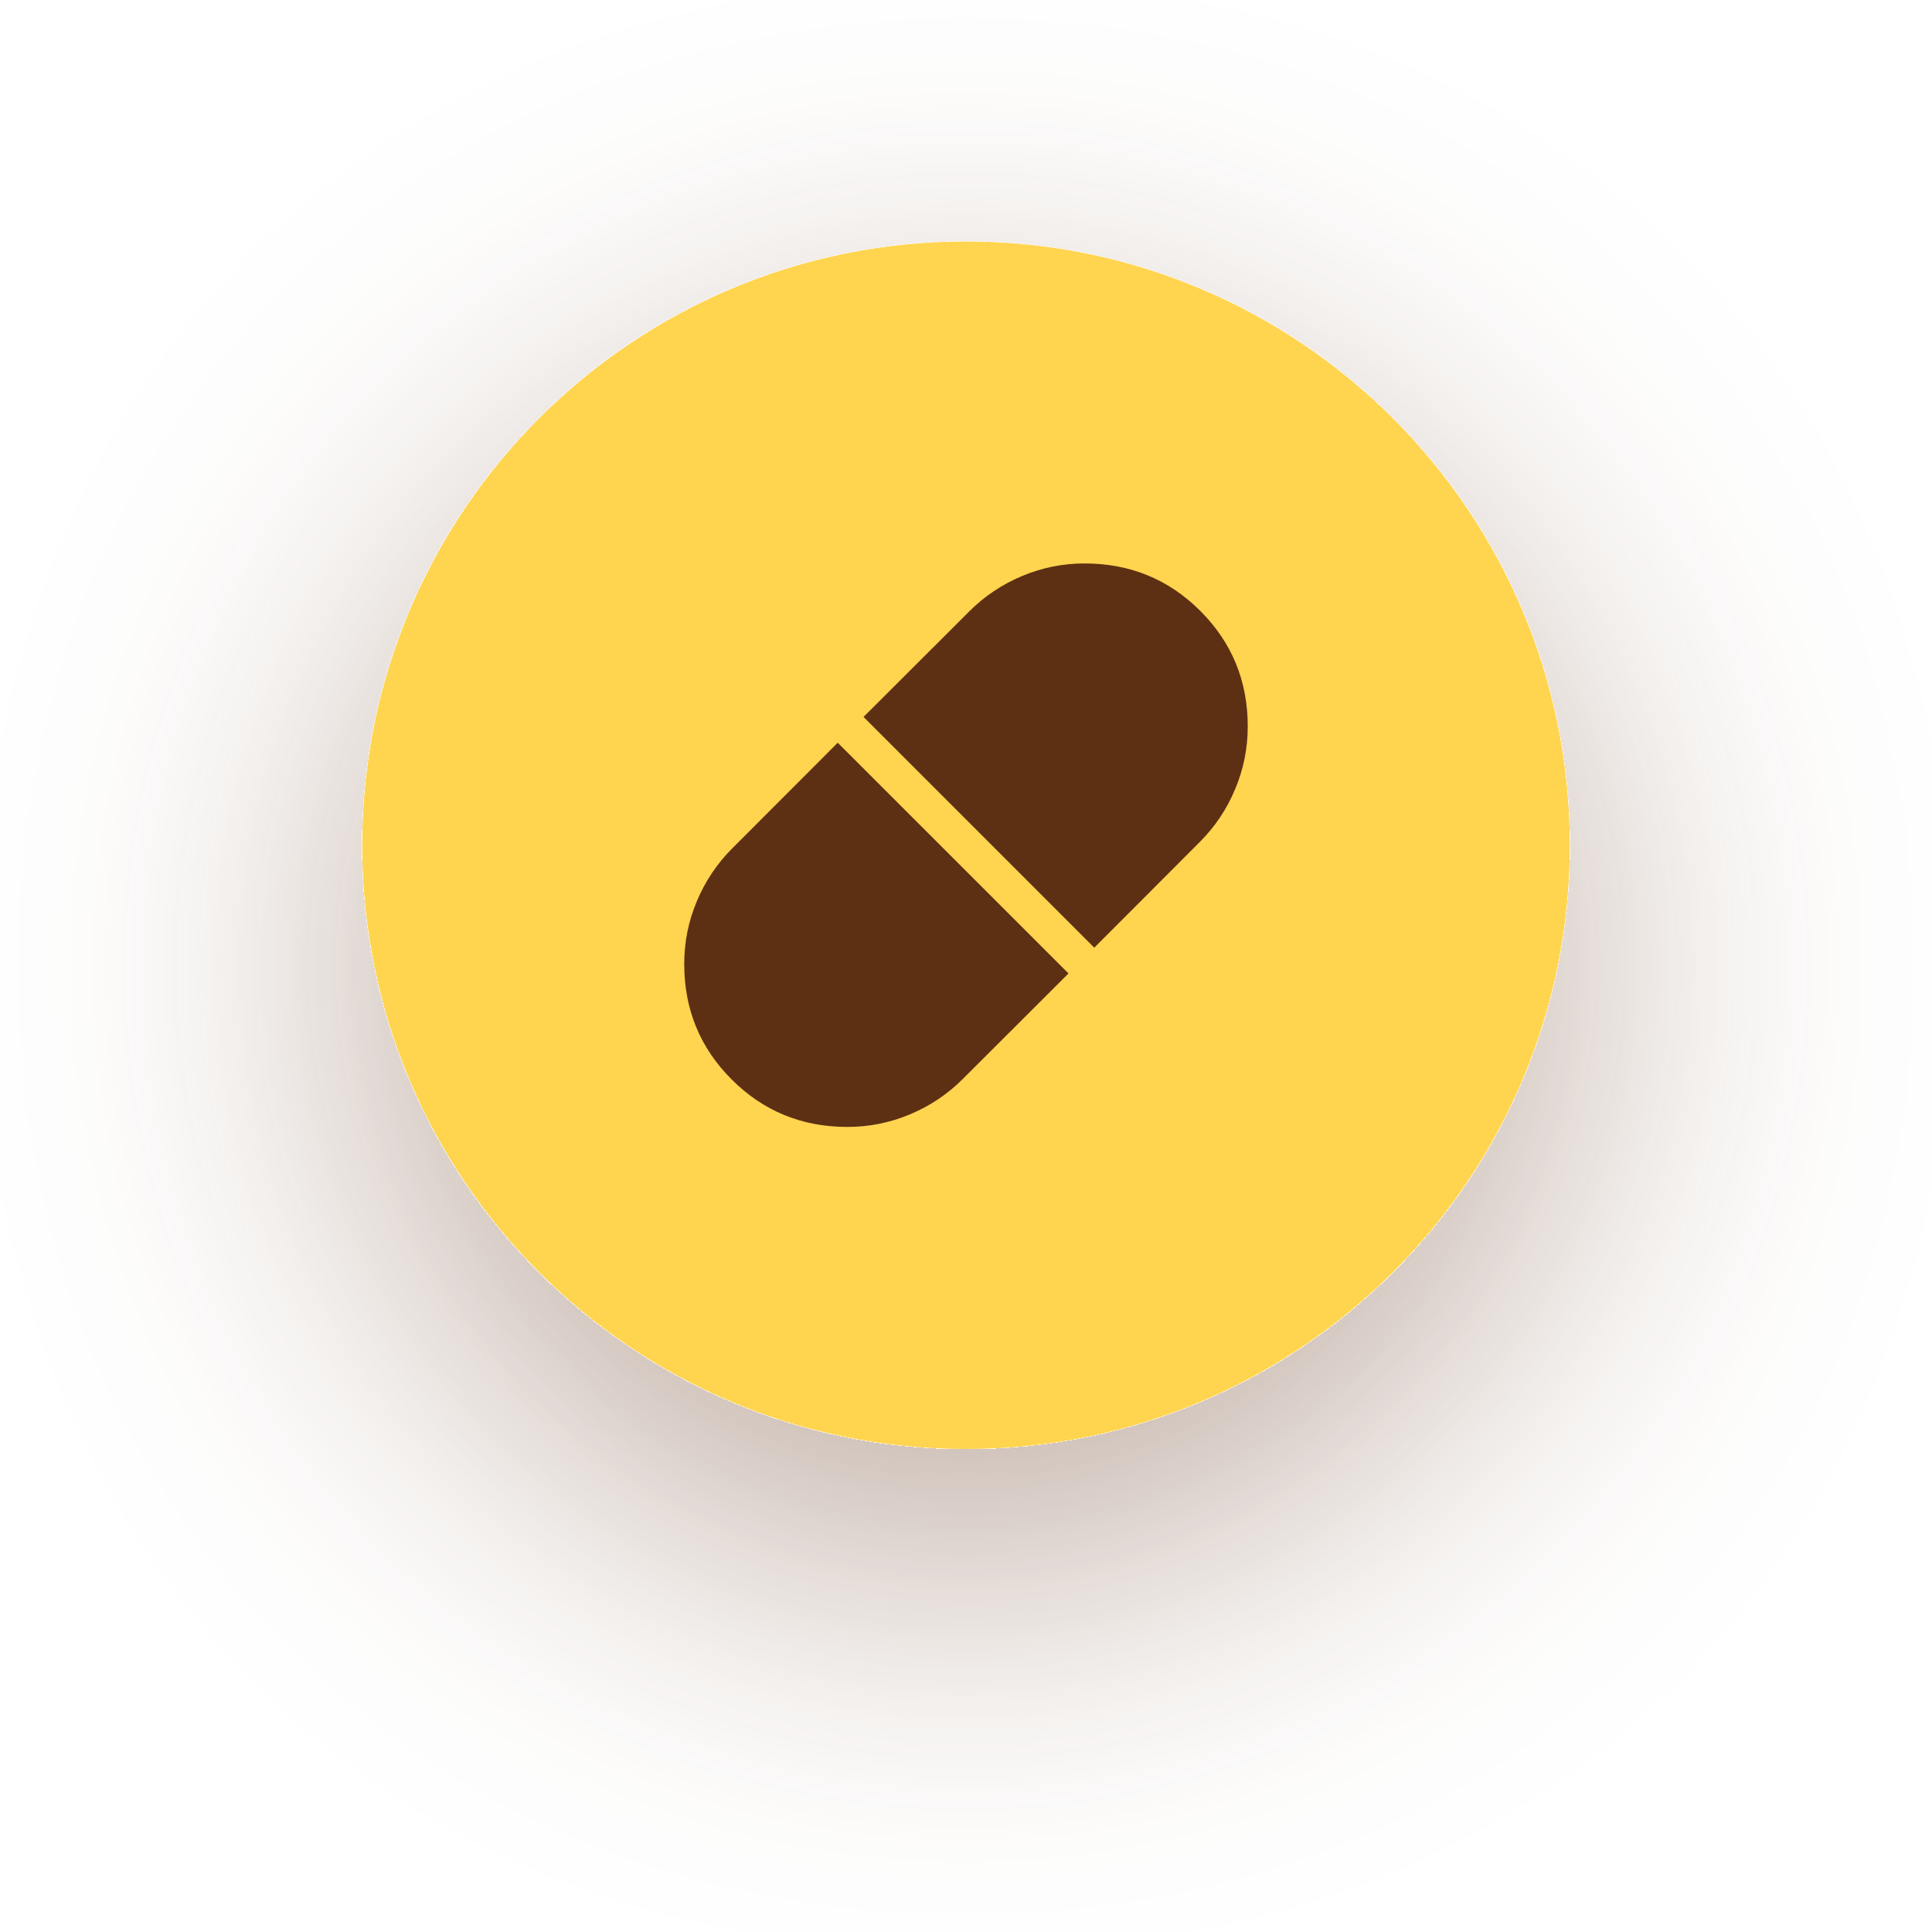
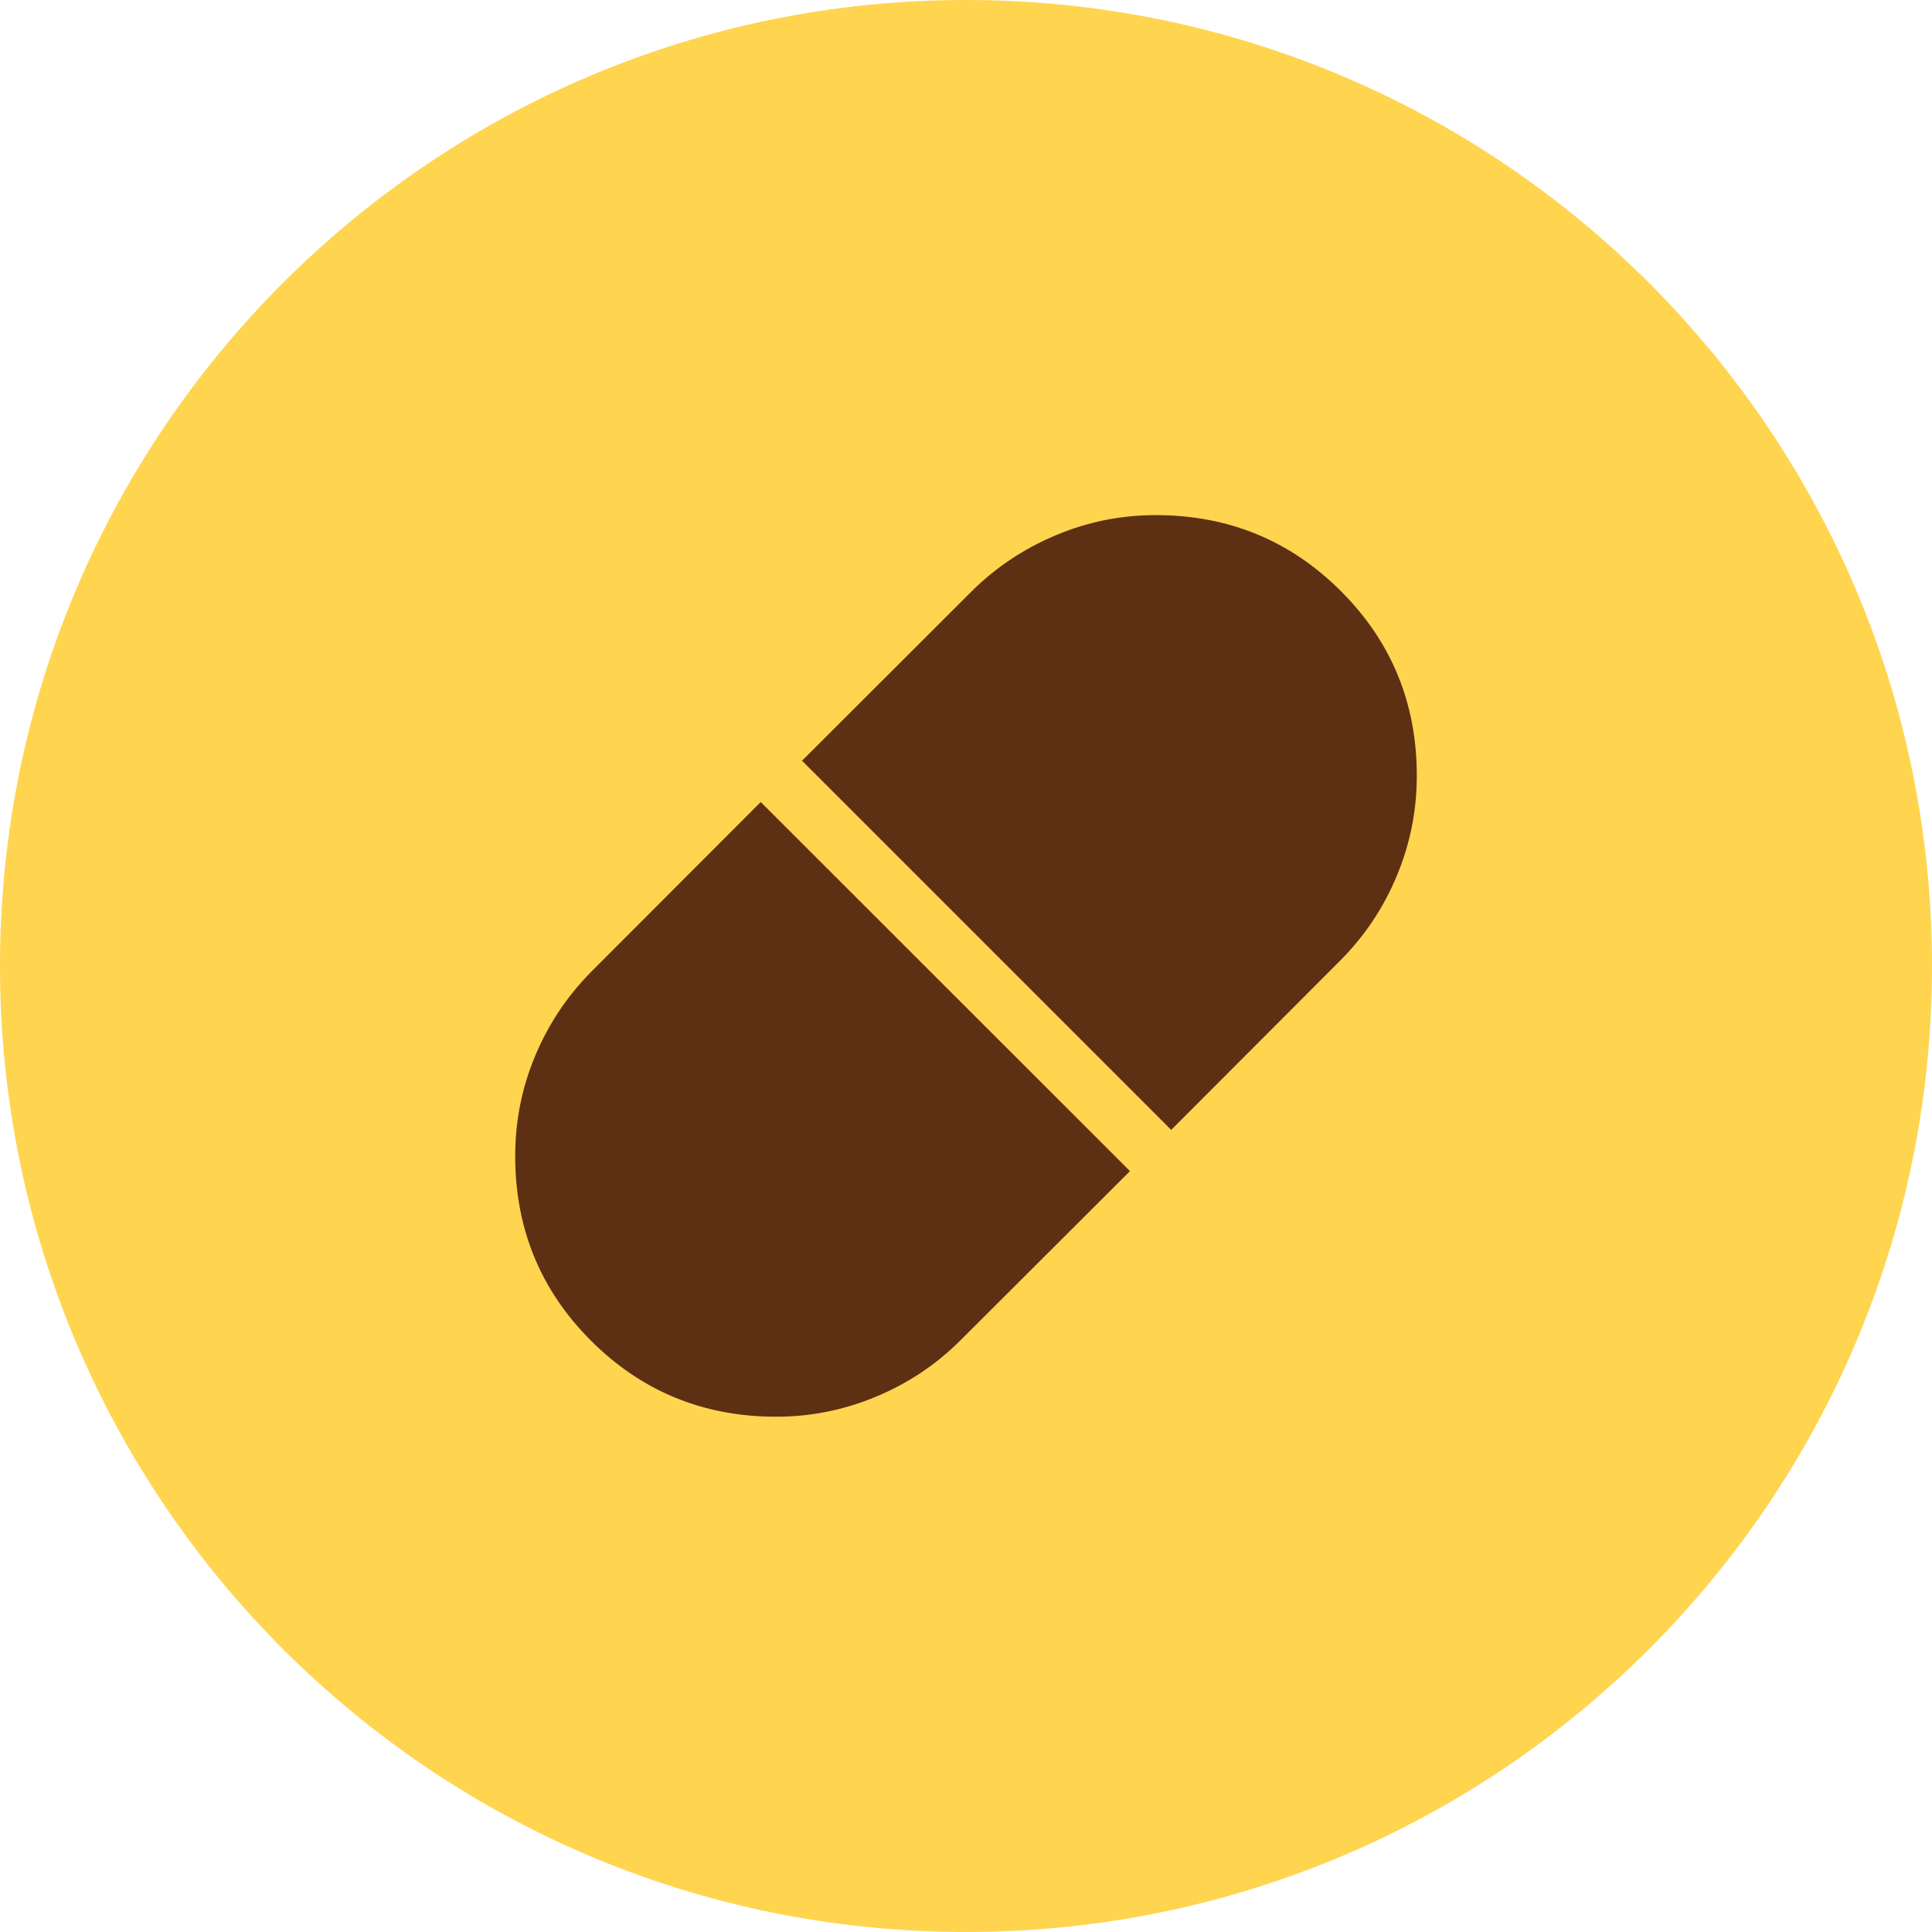
- <svg xmlns="http://www.w3.org/2000/svg" width="64" height="64" viewBox="0 0 64 64" fill="none">
-   <g filter="url(#filter0_d_153_1277)">
-     <circle cx="32" cy="28" r="20" fill="#FFD44F" />
-   </g>
-   <path d="M36.249 31.393L39.745 27.891C40.248 27.388 40.638 26.806 40.915 26.143C41.194 25.482 41.333 24.788 41.333 24.061C41.333 22.558 40.809 21.283 39.76 20.236C38.712 19.189 37.435 18.666 35.93 18.665C35.209 18.665 34.518 18.804 33.856 19.082C33.193 19.361 32.61 19.751 32.107 20.254L28.606 23.749L36.249 31.393ZM28.07 37.331C28.791 37.331 29.482 37.192 30.145 36.914C30.807 36.636 31.39 36.246 31.892 35.744L35.395 32.247L27.751 24.604L24.255 28.105C23.753 28.608 23.362 29.191 23.084 29.853C22.805 30.514 22.666 31.209 22.666 31.936C22.666 33.438 23.191 34.713 24.239 35.76C25.287 36.807 26.564 37.331 28.07 37.331Z" fill="#5D3014" />
-   <defs>
-     <filter id="filter0_d_153_1277" x="0" y="0" width="64" height="64" filterUnits="userSpaceOnUse" color-interpolation-filters="sRGB">
-       <feFlood flood-opacity="0" result="BackgroundImageFix" />
-       <feColorMatrix in="SourceAlpha" type="matrix" values="0 0 0 0 0 0 0 0 0 0 0 0 0 0 0 0 0 0 127 0" result="hardAlpha" />
-       <feOffset dy="4" />
-       <feGaussianBlur stdDeviation="6" />
-       <feComposite in2="hardAlpha" operator="out" />
-       <feColorMatrix type="matrix" values="0 0 0 0 0.365 0 0 0 0 0.188 0 0 0 0 0.078 0 0 0 0.4 0" />
-       <feBlend mode="normal" in2="BackgroundImageFix" result="effect1_dropShadow_153_1277" />
-       <feBlend mode="normal" in="SourceGraphic" in2="effect1_dropShadow_153_1277" result="shape" />
-     </filter>
-   </defs>
+ <svg xmlns="http://www.w3.org/2000/svg" width="24" height="24" viewBox="0 0 24 24" fill="none">
+   <circle cx="12" cy="12" r="12" fill="#FFD44F" />
+   <path d="M14.549 14.036L16.647 11.934C16.948 11.633 17.183 11.284 17.349 10.886C17.516 10.489 17.6 10.073 17.6 9.636C17.6 8.735 17.285 7.97 16.656 7.342C16.027 6.714 15.261 6.399 14.358 6.399C13.925 6.399 13.511 6.482 13.114 6.65C12.716 6.817 12.366 7.051 12.064 7.352L9.963 9.45L14.549 14.036ZM9.642 17.599C10.074 17.599 10.489 17.515 10.887 17.348C11.284 17.182 11.634 16.948 11.935 16.646L14.037 14.548L9.45 9.963L7.353 12.063C7.052 12.365 6.817 12.714 6.65 13.112C6.483 13.509 6.4 13.925 6.4 14.361C6.4 15.263 6.714 16.028 7.343 16.656C7.972 17.284 8.739 17.599 9.642 17.599Z" fill="#5D3014" />
</svg>
